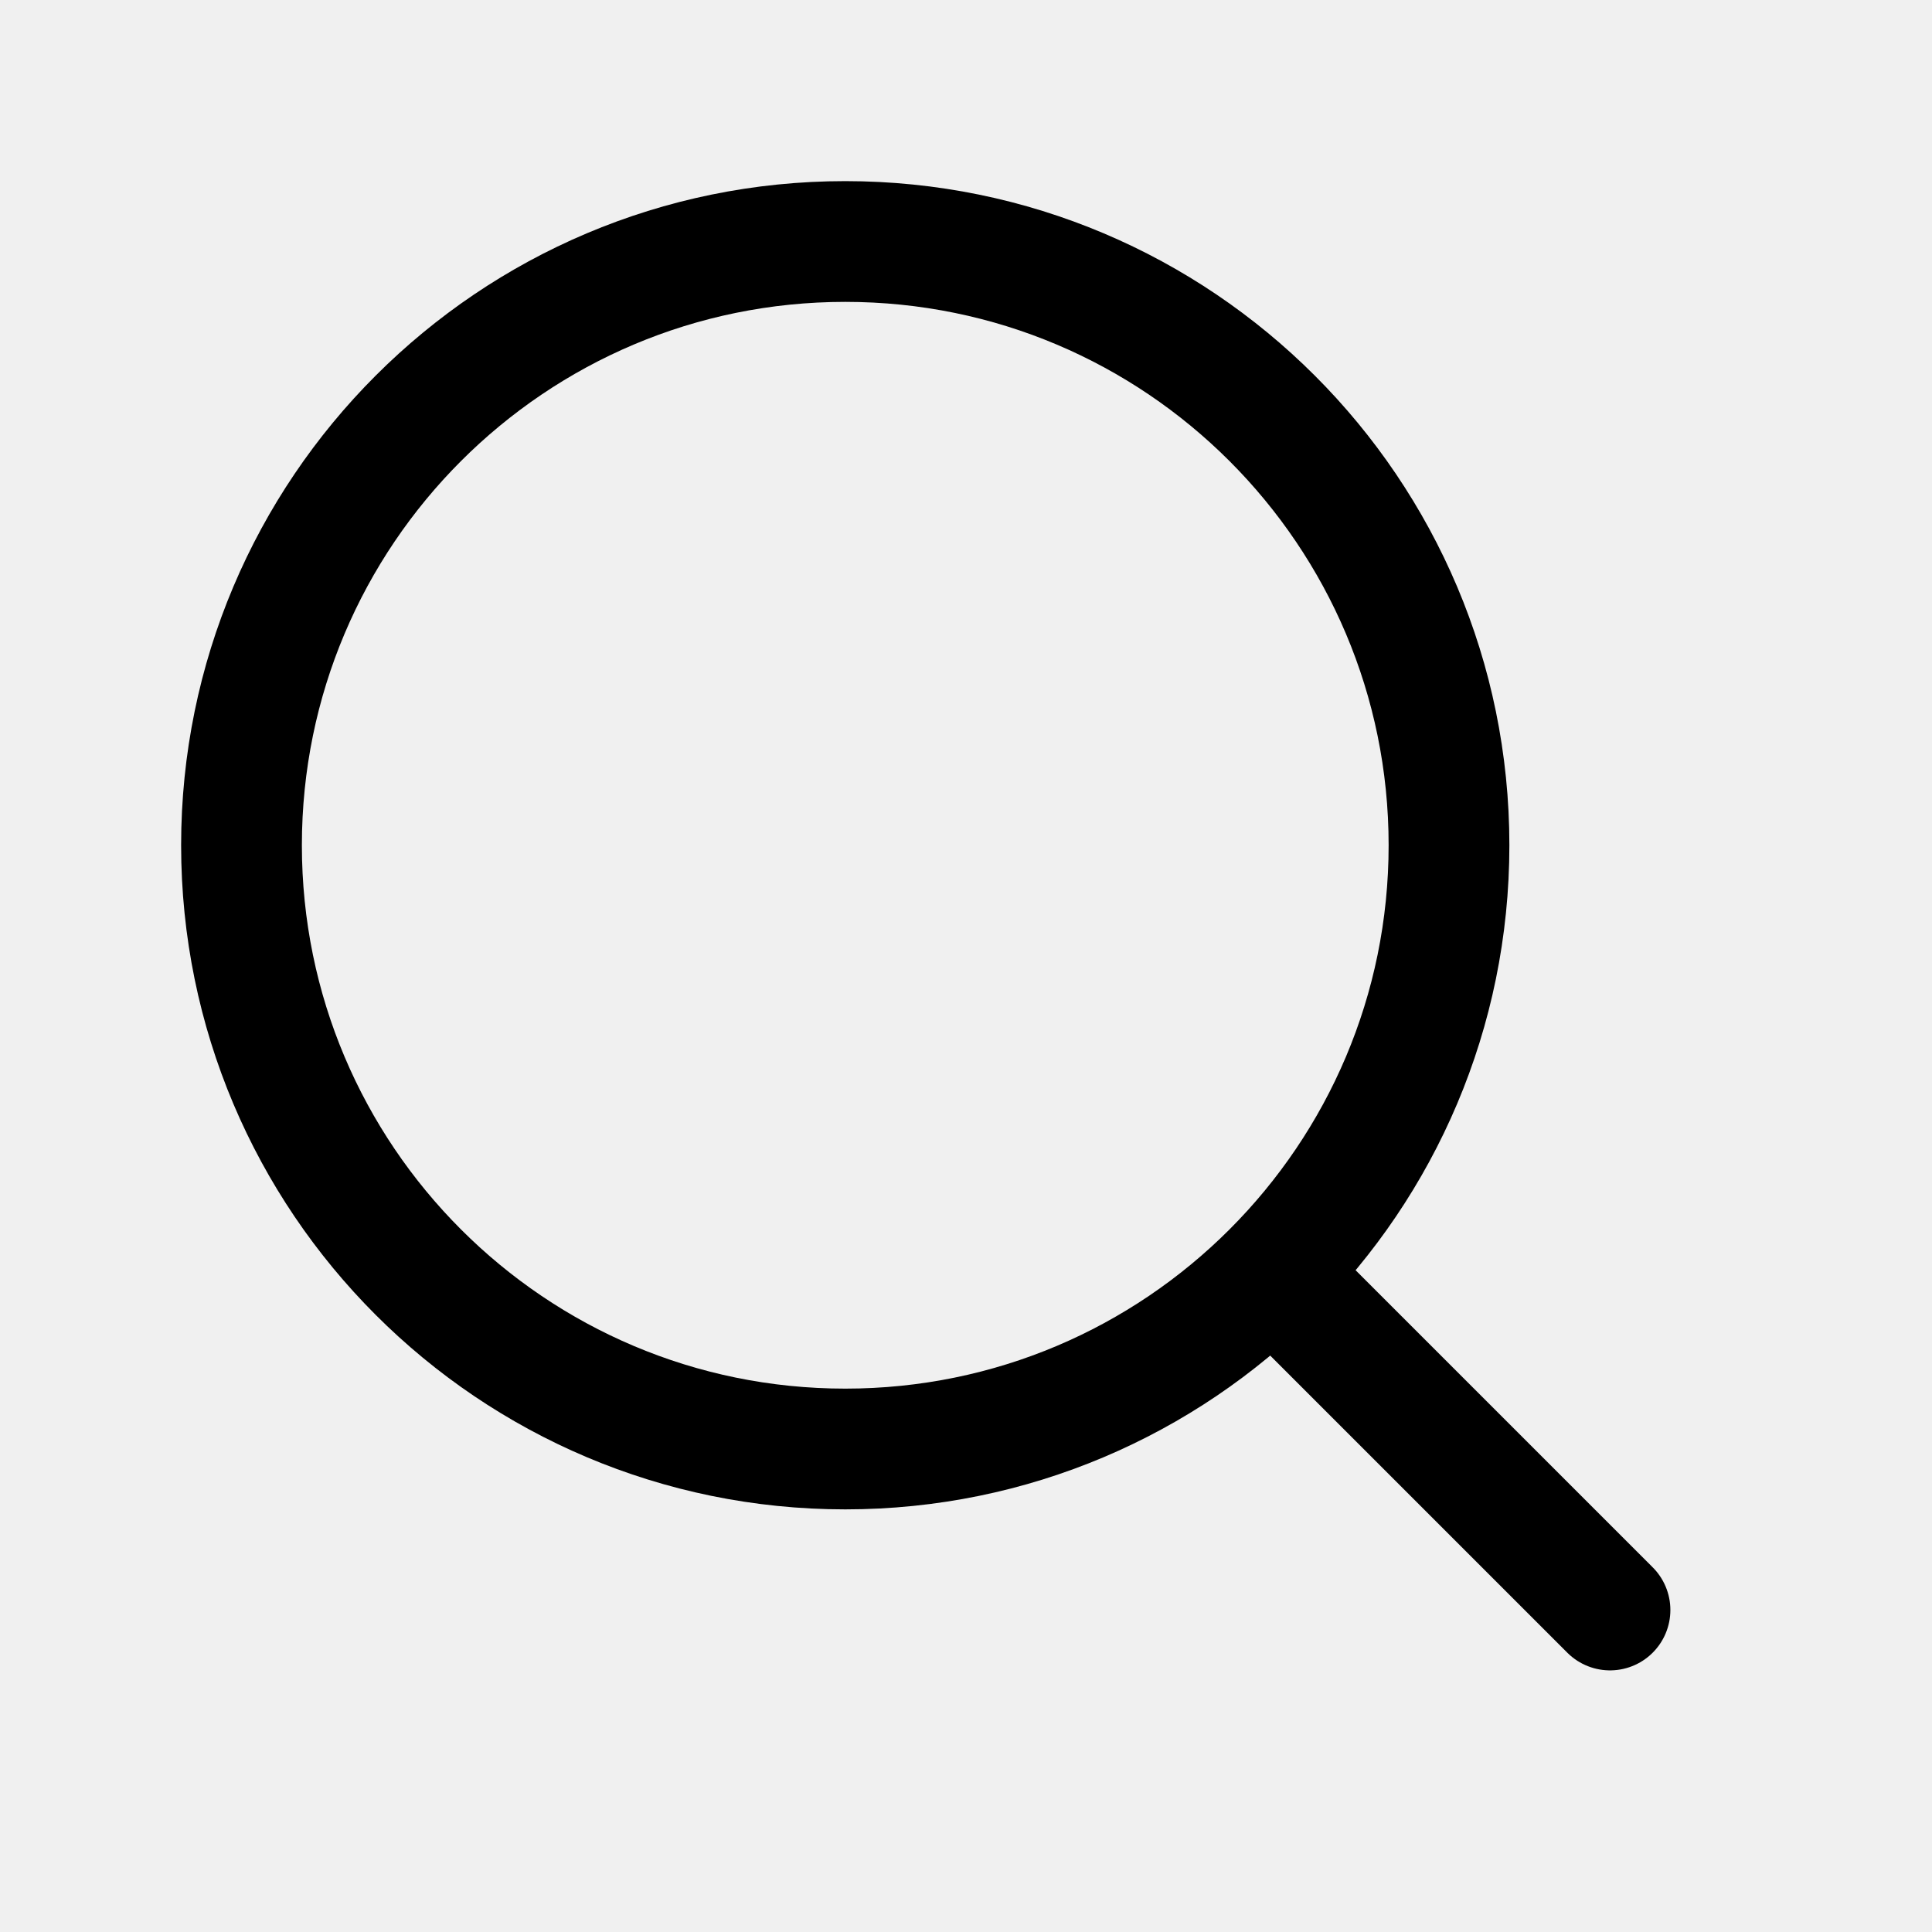
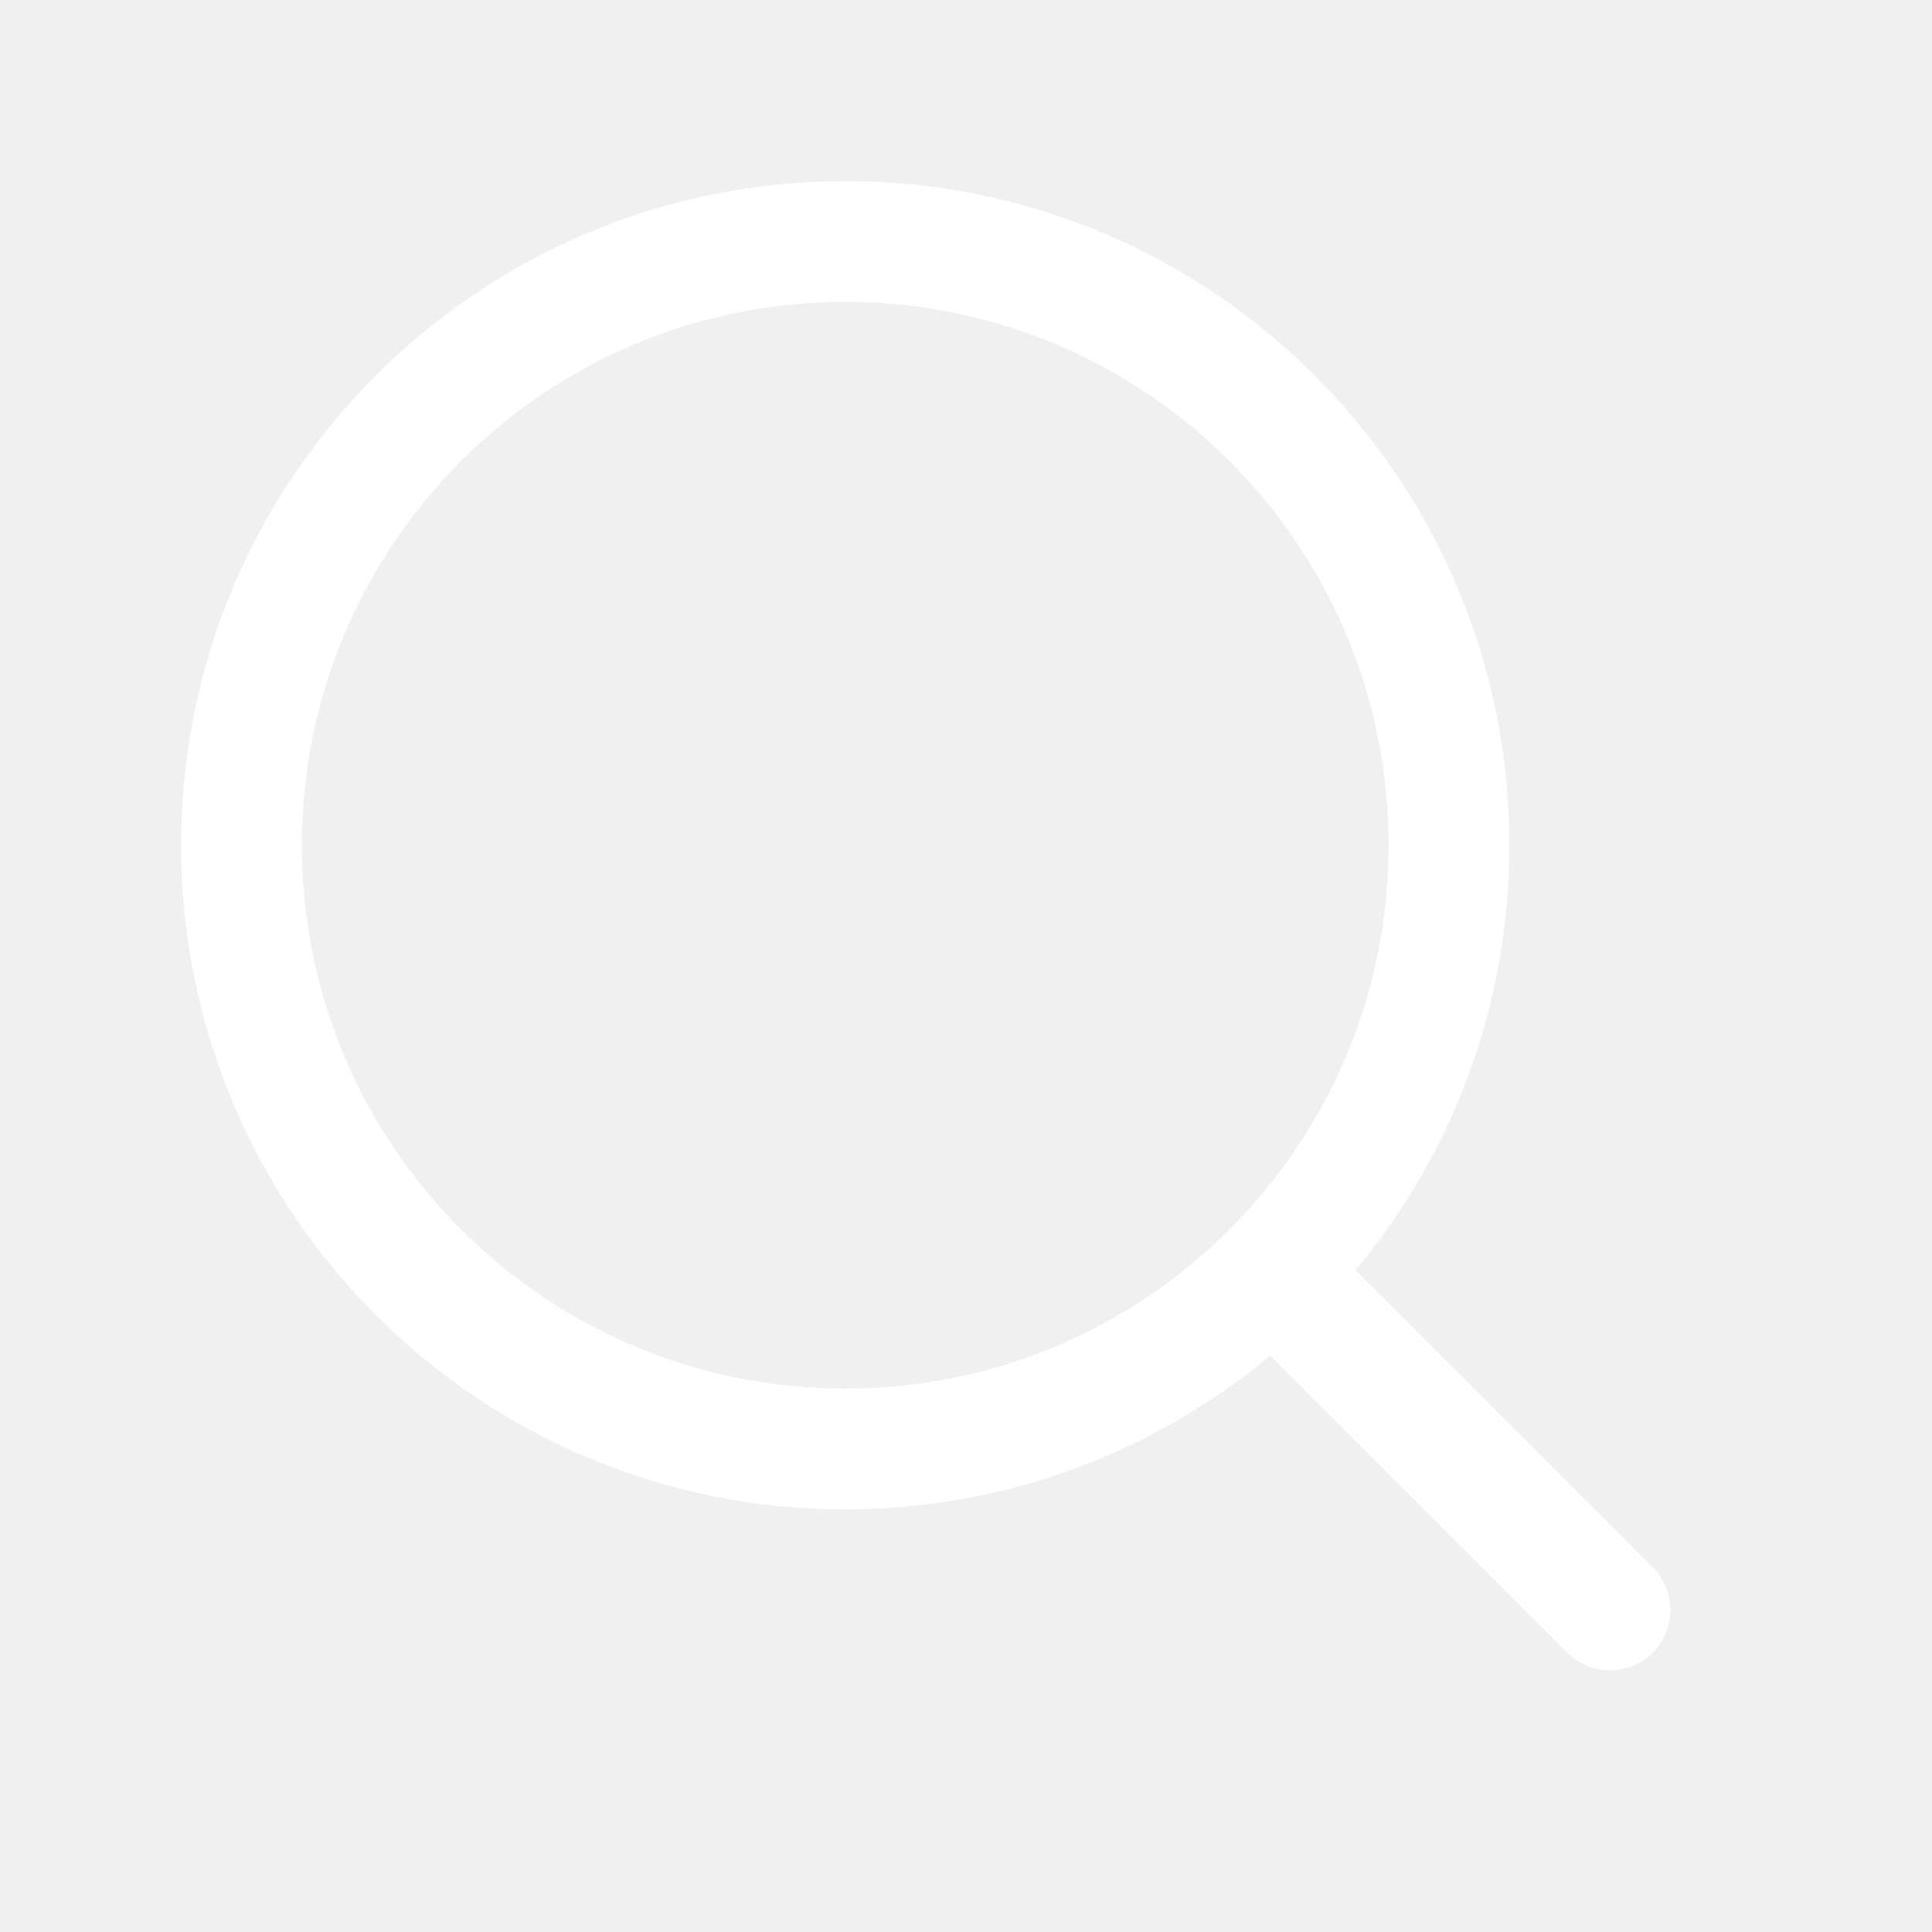
<svg xmlns="http://www.w3.org/2000/svg" width="800px" height="800px" viewBox="0 0 24 24" fill="none">
-   <path d="M20 20L15.803 15.803M18 10.5C18 6.358 14.642 3 10.5 3C6.358 3 3 6.358 3 10.5C3 14.642 6.358 18 10.5 18C14.642 18 18 14.642 18 10.5Z" stroke="#000000" stroke-width="1.5" stroke-linecap="round" stroke-linejoin="round" />
+   <path d="M20 20L15.803 15.803M18 10.5C18 6.358 14.642 3 10.5 3C6.358 3 3 6.358 3 10.5C3 14.642 6.358 18 10.5 18C14.642 18 18 14.642 18 10.5Z" stroke="#fff" stroke-width="1.5" stroke-linecap="round" stroke-linejoin="round" />
</svg>
